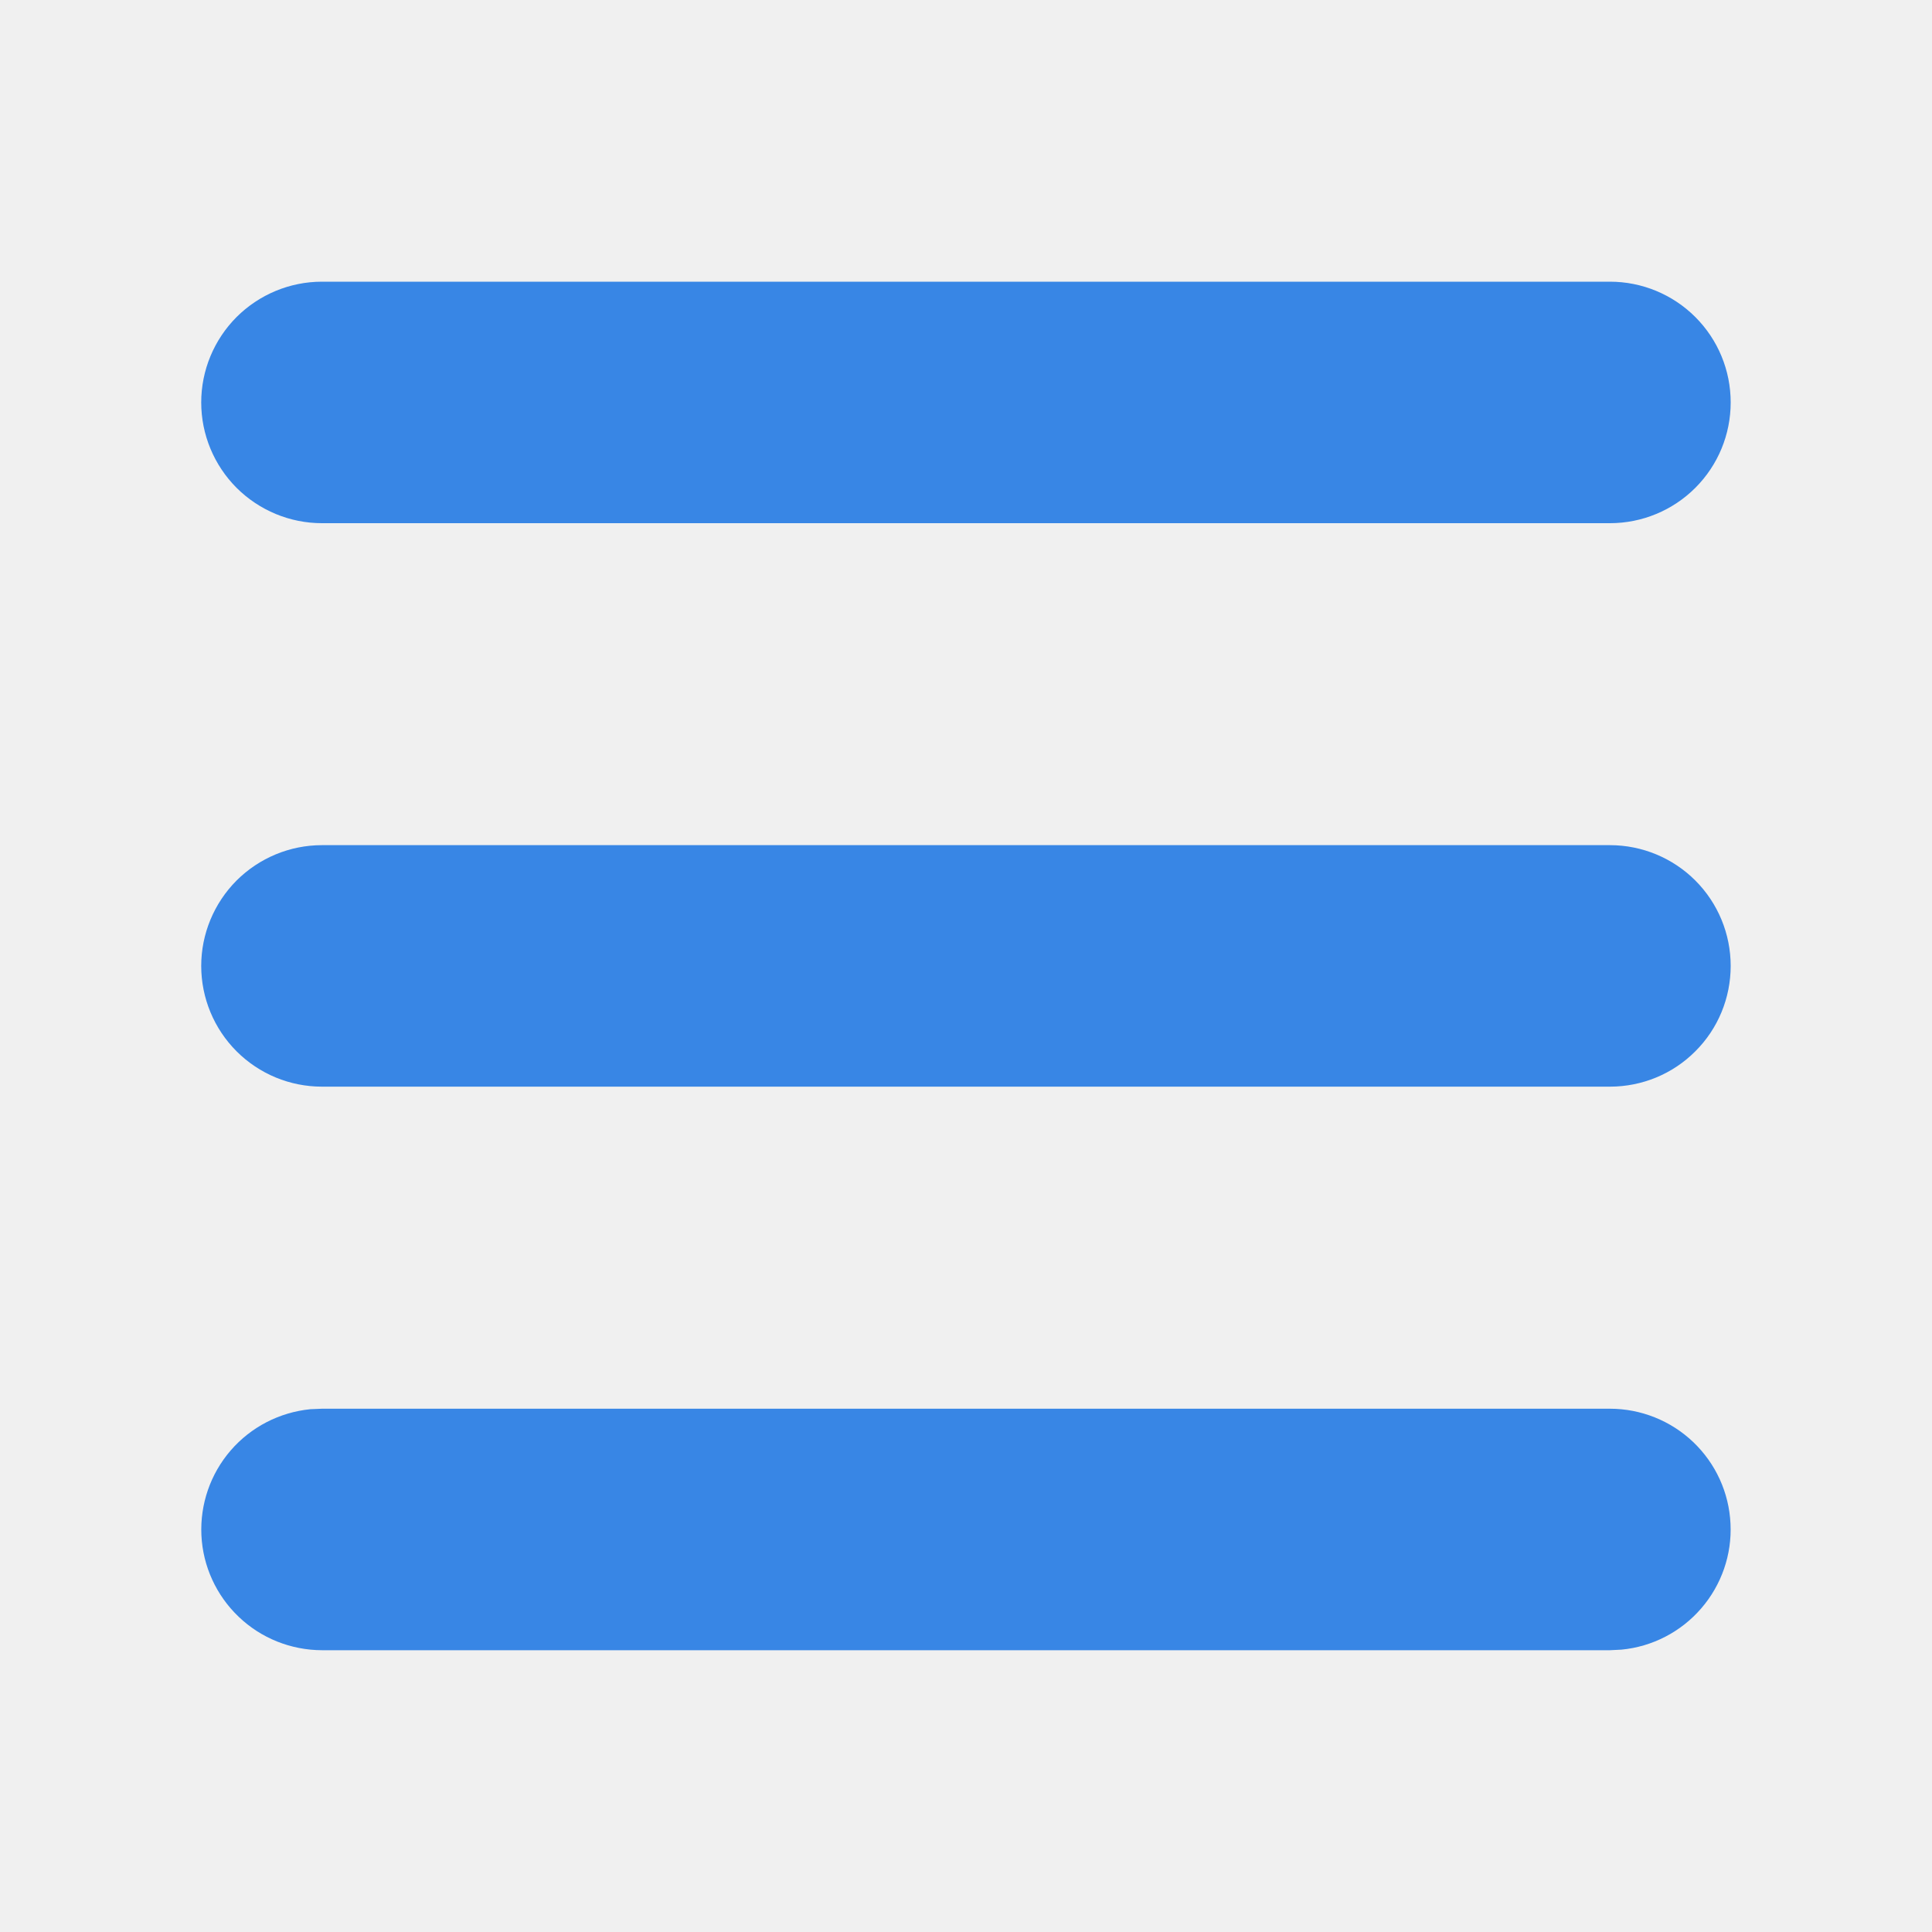
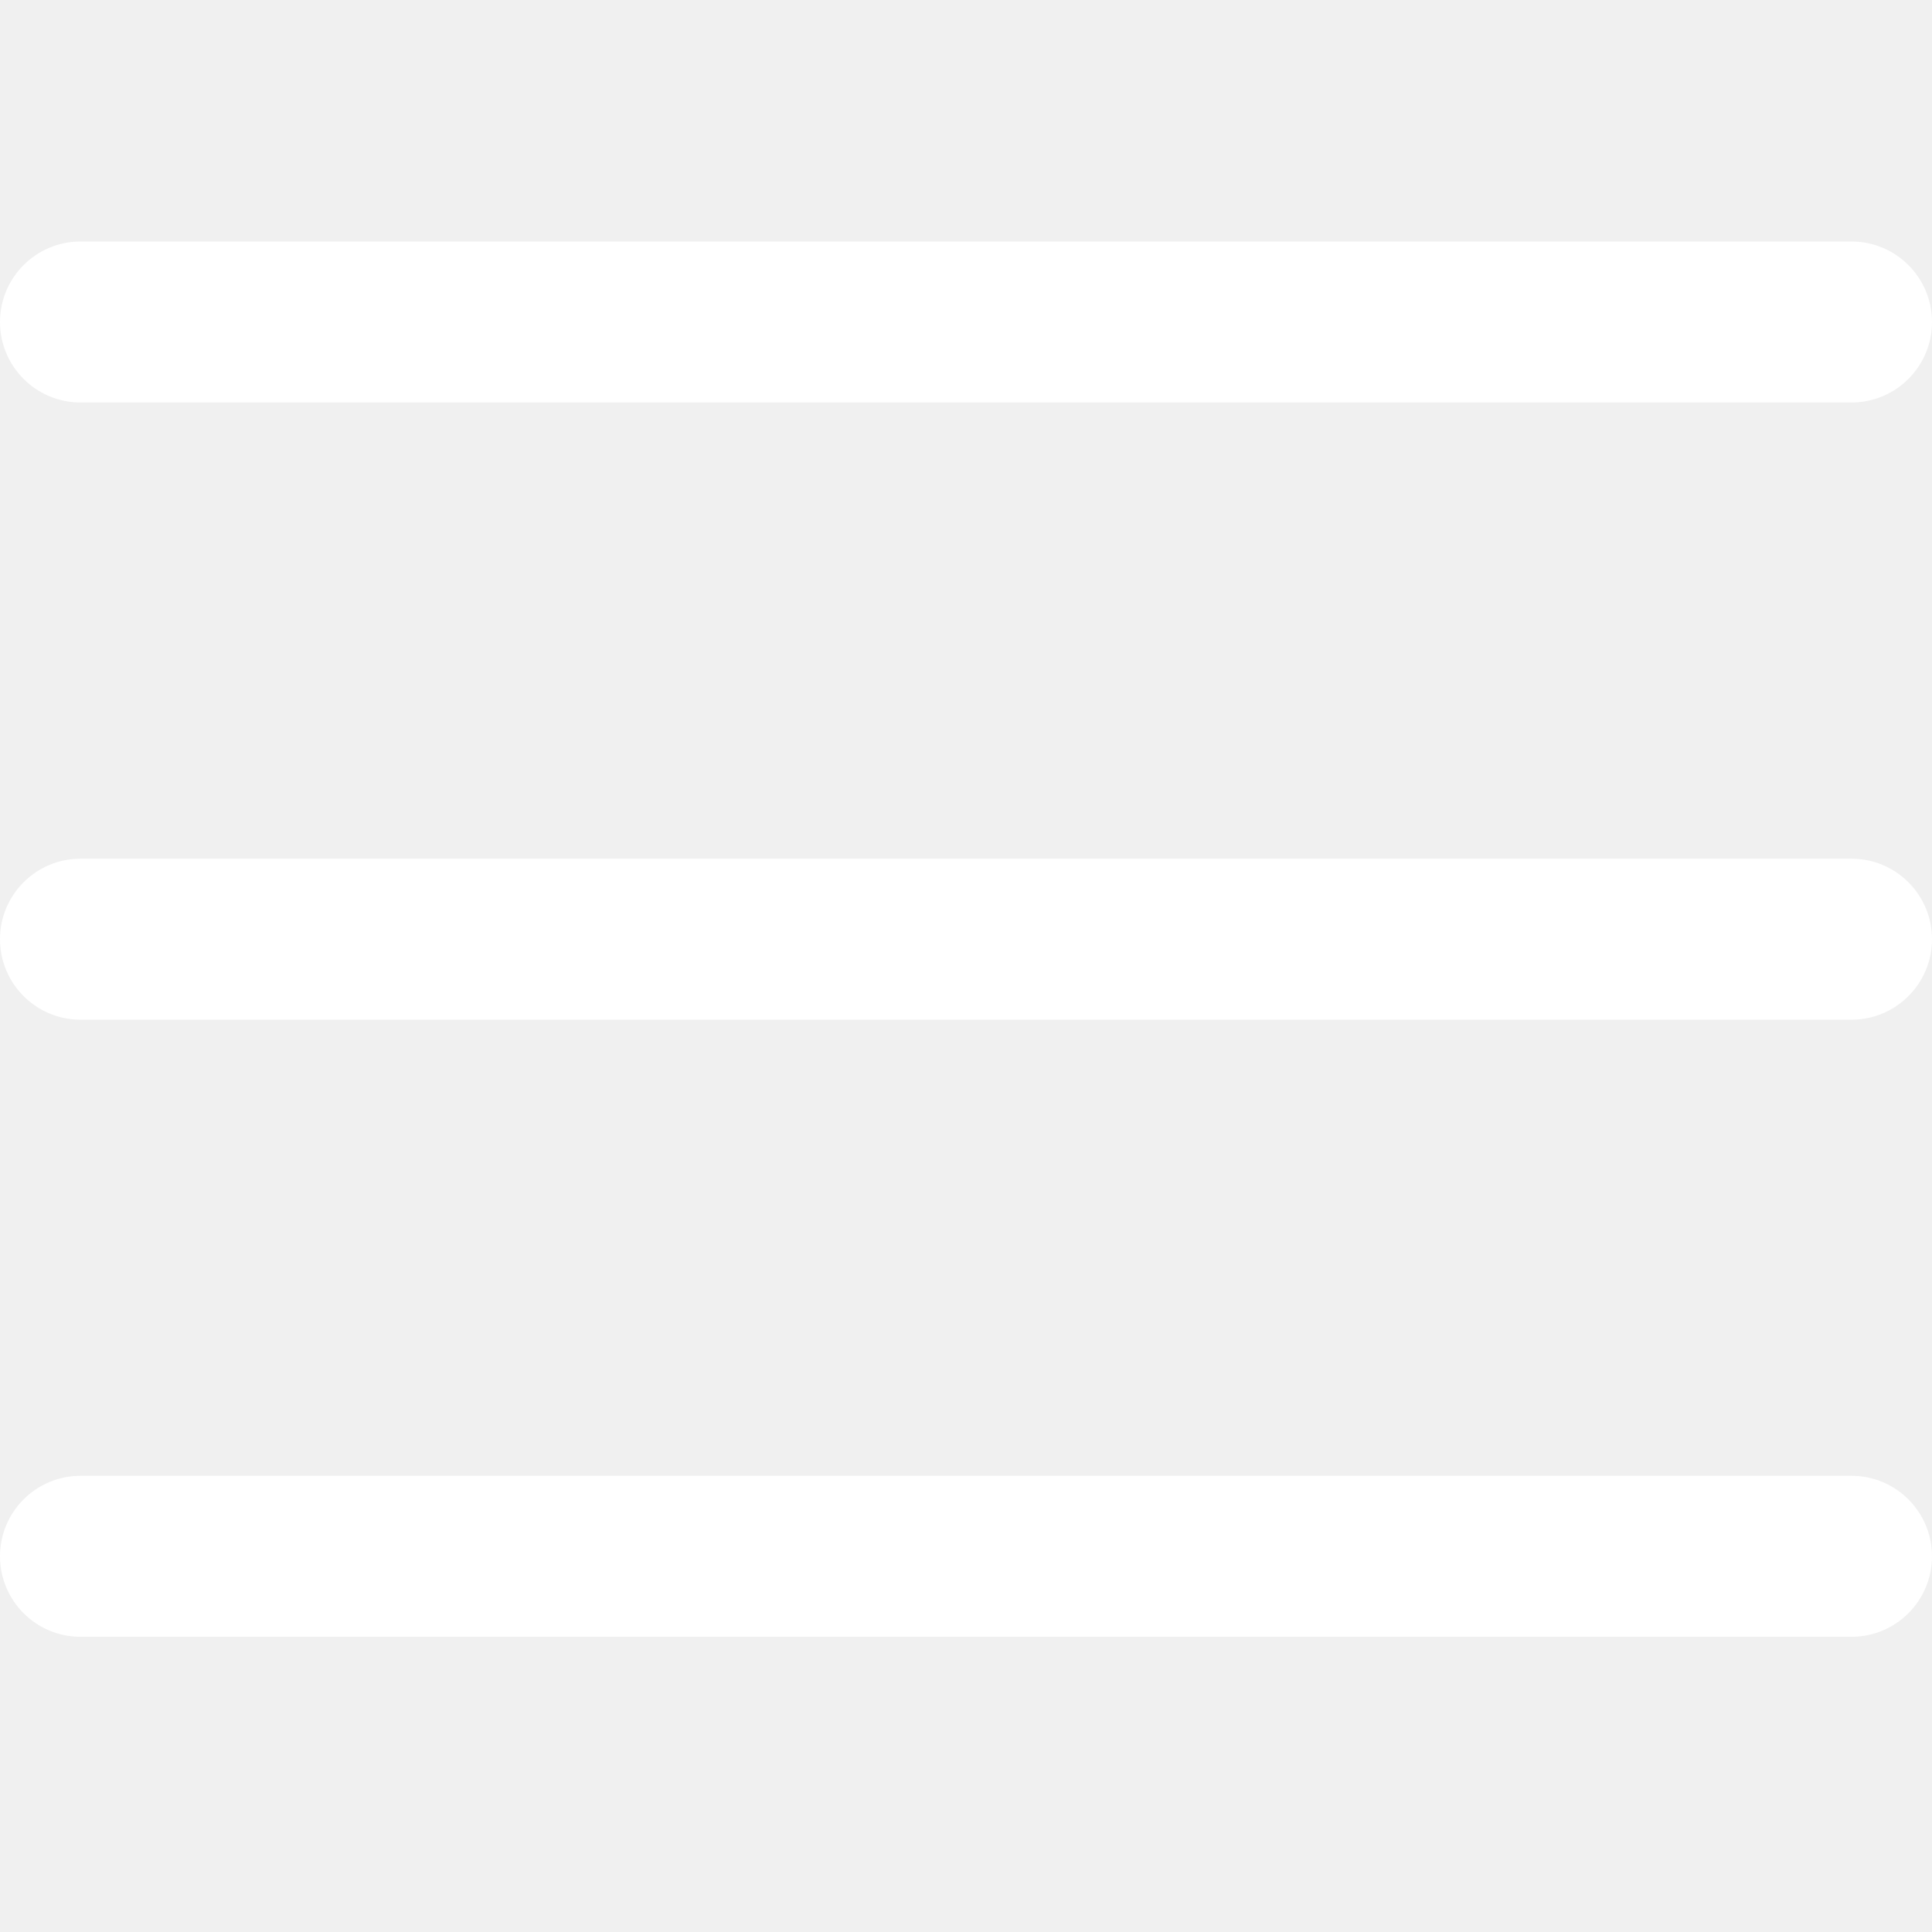
- <svg xmlns="http://www.w3.org/2000/svg" width="20" height="20" viewBox="0 0 20 20" fill="none">
-   <path d="M16.666 14.583C16.987 14.583 17.296 14.707 17.528 14.928C17.761 15.15 17.899 15.452 17.914 15.773C17.93 16.093 17.821 16.407 17.611 16.65C17.401 16.893 17.106 17.046 16.786 17.077L16.666 17.083H3.333C3.012 17.082 2.703 16.959 2.471 16.737C2.239 16.516 2.1 16.213 2.085 15.893C2.07 15.572 2.178 15.258 2.388 15.015C2.598 14.772 2.893 14.62 3.213 14.588L3.333 14.583H16.666ZM16.666 8.749C16.998 8.749 17.316 8.881 17.55 9.115C17.785 9.35 17.916 9.668 17.916 9.999C17.916 10.331 17.785 10.649 17.55 10.883C17.316 11.118 16.998 11.249 16.666 11.249H3.333C3.001 11.249 2.684 11.118 2.449 10.883C2.215 10.649 2.083 10.331 2.083 9.999C2.083 9.668 2.215 9.35 2.449 9.115C2.684 8.881 3.001 8.749 3.333 8.749H16.666ZM16.666 2.916C16.998 2.916 17.316 3.048 17.55 3.282C17.785 3.517 17.916 3.834 17.916 4.166C17.916 4.498 17.785 4.815 17.55 5.05C17.316 5.284 16.998 5.416 16.666 5.416H3.333C3.001 5.416 2.684 5.284 2.449 5.05C2.215 4.815 2.083 4.498 2.083 4.166C2.083 3.834 2.215 3.517 2.449 3.282C2.684 3.048 3.001 2.916 3.333 2.916H16.666Z" fill="#3886E5" />
+ <svg xmlns="http://www.w3.org/2000/svg" width="24" height="24" viewBox="0 0 24 24" fill="none">
+   <path d="M23 12.667H1C0.448 12.667 0 12.219 0 11.667C0 11.115 0.448 10.667 1 10.667H23C23.552 10.667 24 11.115 24 11.667C24 12.219 23.552 12.667 23 12.667ZM23 5H1C0.448 5 0 4.552 0 4C0 3.448 0.448 3 1 3H23C23.552 3 24 3.448 24 4C24 4.552 23.552 5 23 5ZM23 20.333H1C0.448 20.333 0 19.885 0 19.333C0 18.781 0.448 18.333 1 18.333H23C23.552 18.333 24 18.781 24 19.333C24 19.885 23.552 20.333 23 20.333Z" fill="white" />
</svg>
